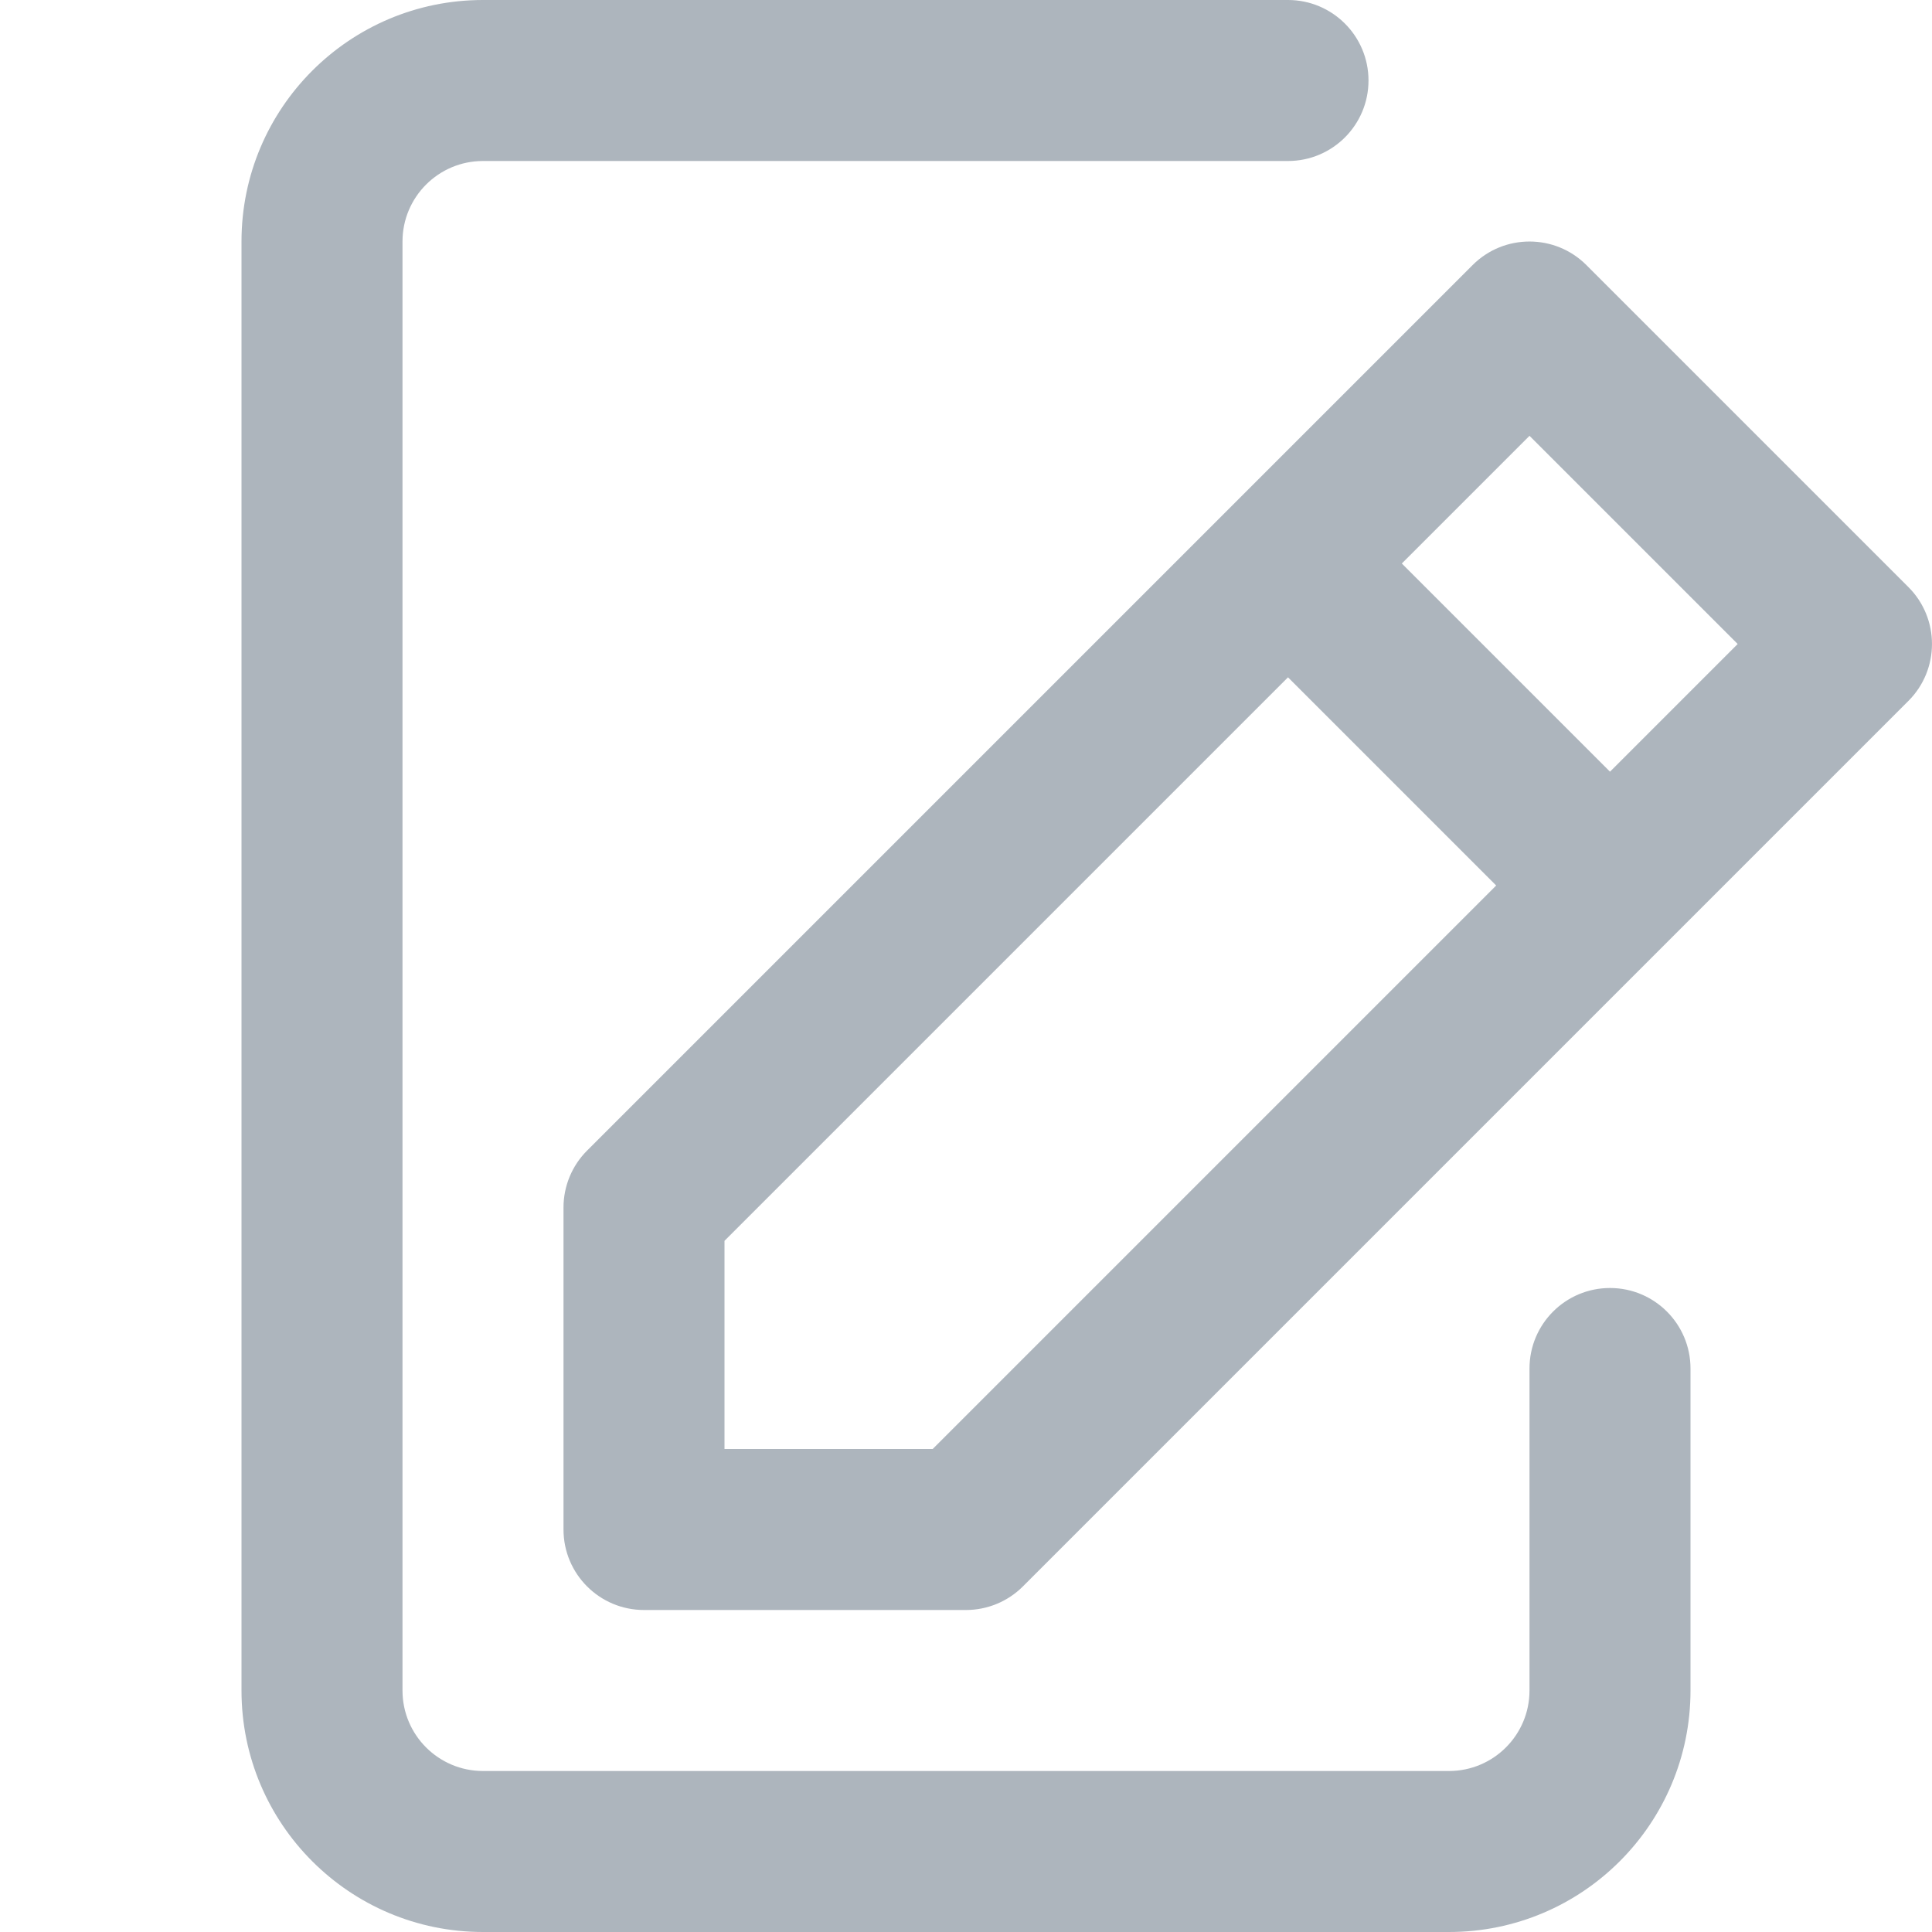
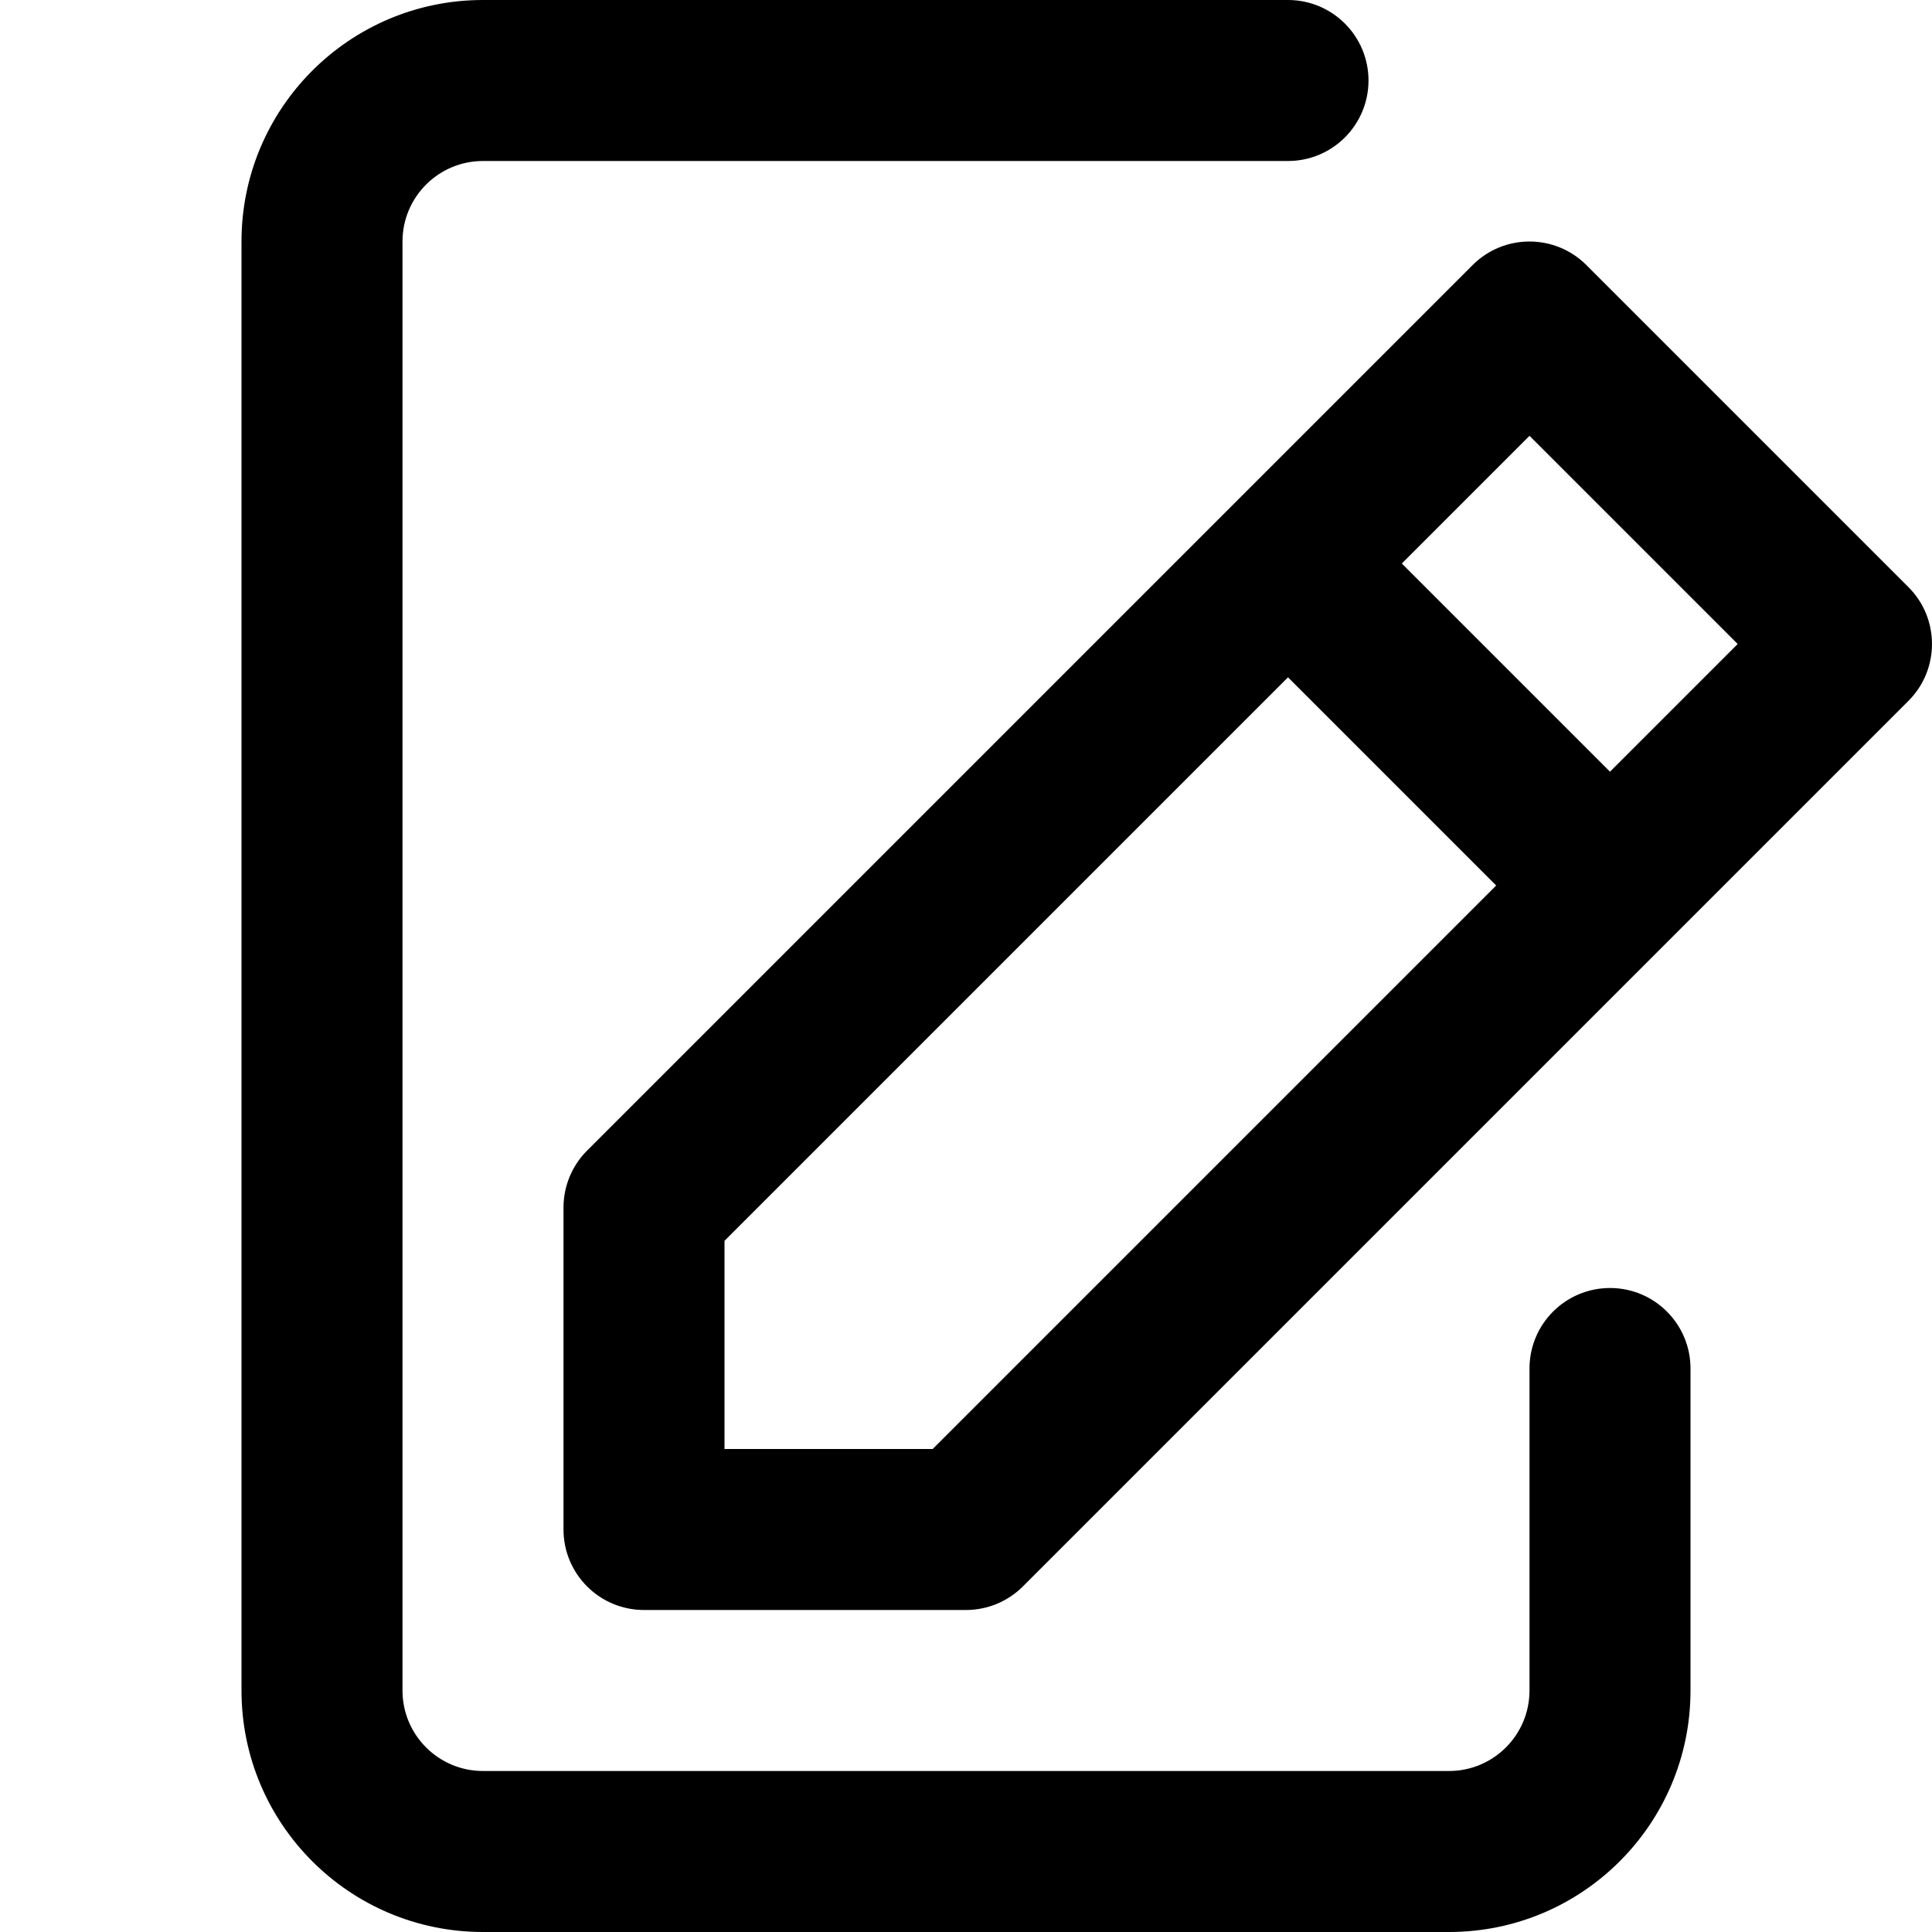
<svg xmlns="http://www.w3.org/2000/svg" width="24" height="24" viewBox="0 0 24 24">
-   <path d="M16 8.414l-7 7V18h2.586l7-7L16 8.414zM17.414 7L20 9.586 21.586 8 19 5.414 17.414 7zm-4.707 12.707A1 1 0 0 1 12 20H8a1 1 0 0 1-1-1v-4a1 1 0 0 1 .293-.707l11-11a1 1 0 0 1 1.414 0l4 4a1 1 0 0 1 0 1.414l-11 11zM16 0a1 1 0 0 1 0 2H6a1 1 0 0 0-1 1v18a1 1 0 0 0 1 1h12a1 1 0 0 0 1-1v-4a1 1 0 0 1 2 0v4a3 3 0 0 1-3 3H6a3 3 0 0 1-3-3V3a3 3 0 0 1 3-3h10z" fill="#ADB5BD" fill-rule="evenodd" />
+   <path d="M16 8.414l-7 7V18h2.586l7-7L16 8.414zM17.414 7L20 9.586 21.586 8 19 5.414 17.414 7zm-4.707 12.707A1 1 0 0 1 12 20H8a1 1 0 0 1-1-1v-4a1 1 0 0 1 .293-.707l11-11a1 1 0 0 1 1.414 0l4 4a1 1 0 0 1 0 1.414l-11 11zM16 0a1 1 0 0 1 0 2H6a1 1 0 0 0-1 1v18a1 1 0 0 0 1 1h12a1 1 0 0 0 1-1v-4a1 1 0 0 1 2 0v4a3 3 0 0 1-3 3H6a3 3 0 0 1-3-3V3a3 3 0 0 1 3-3h10z" />
</svg>
